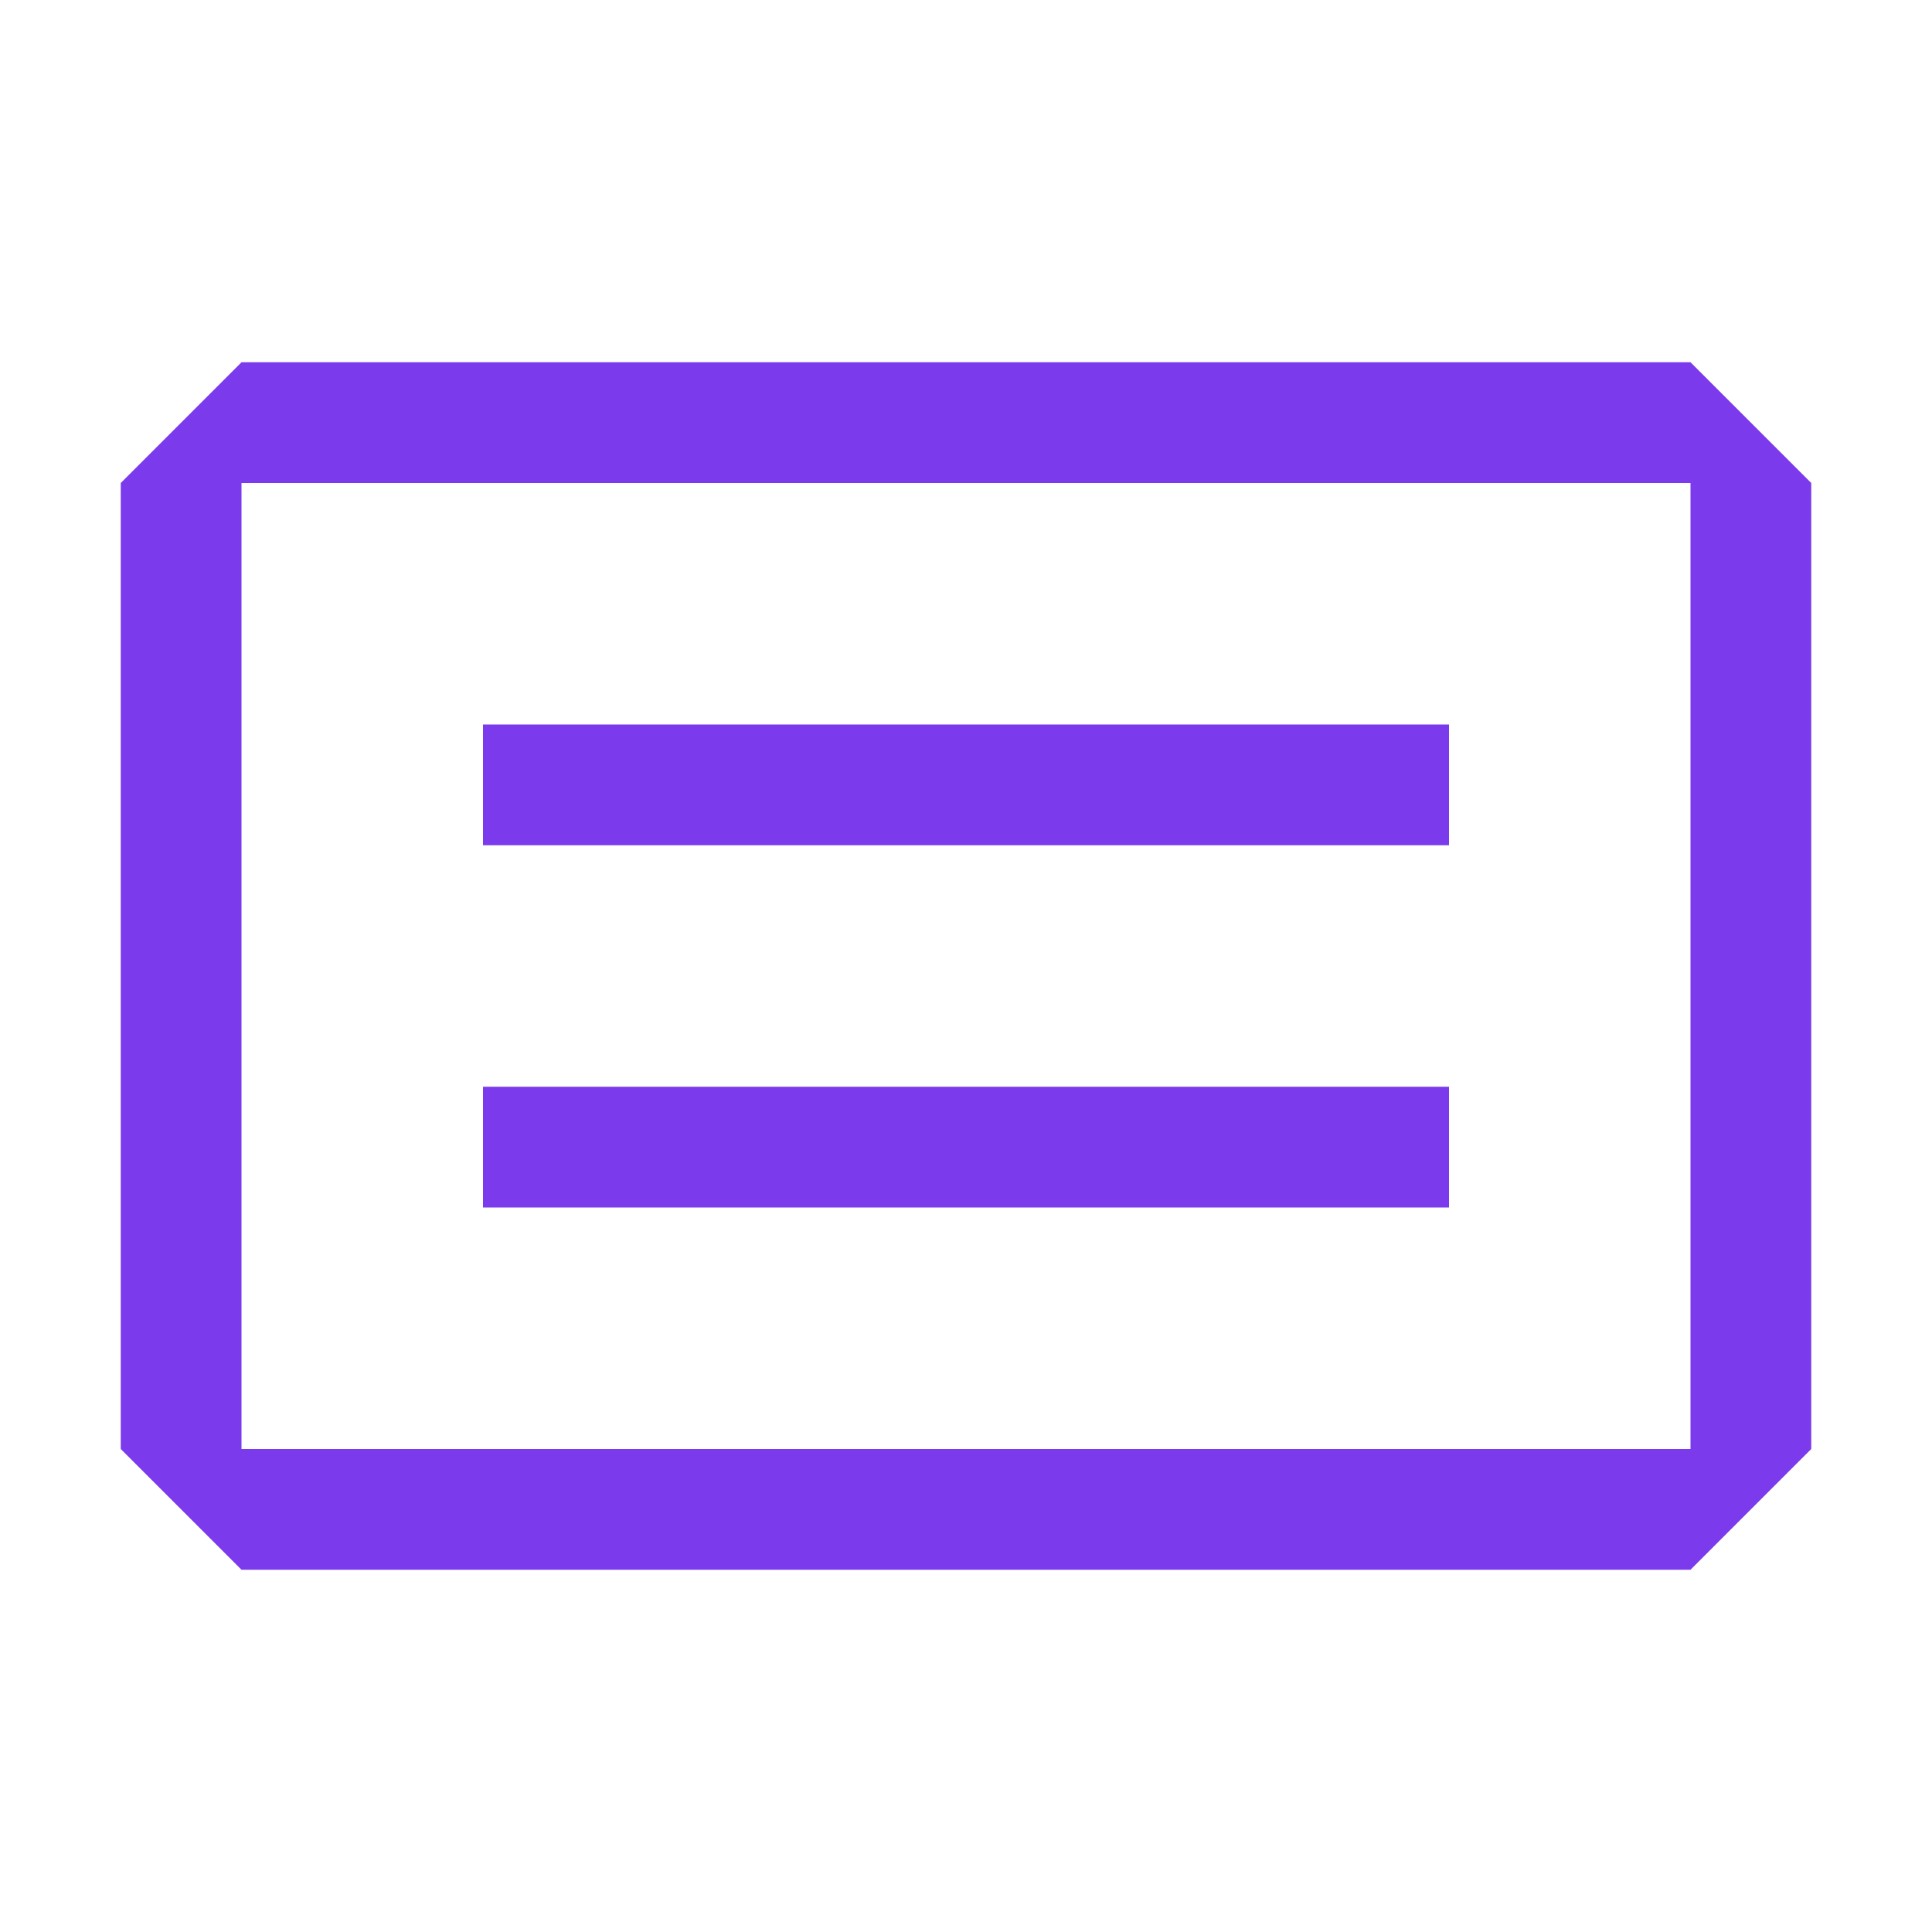
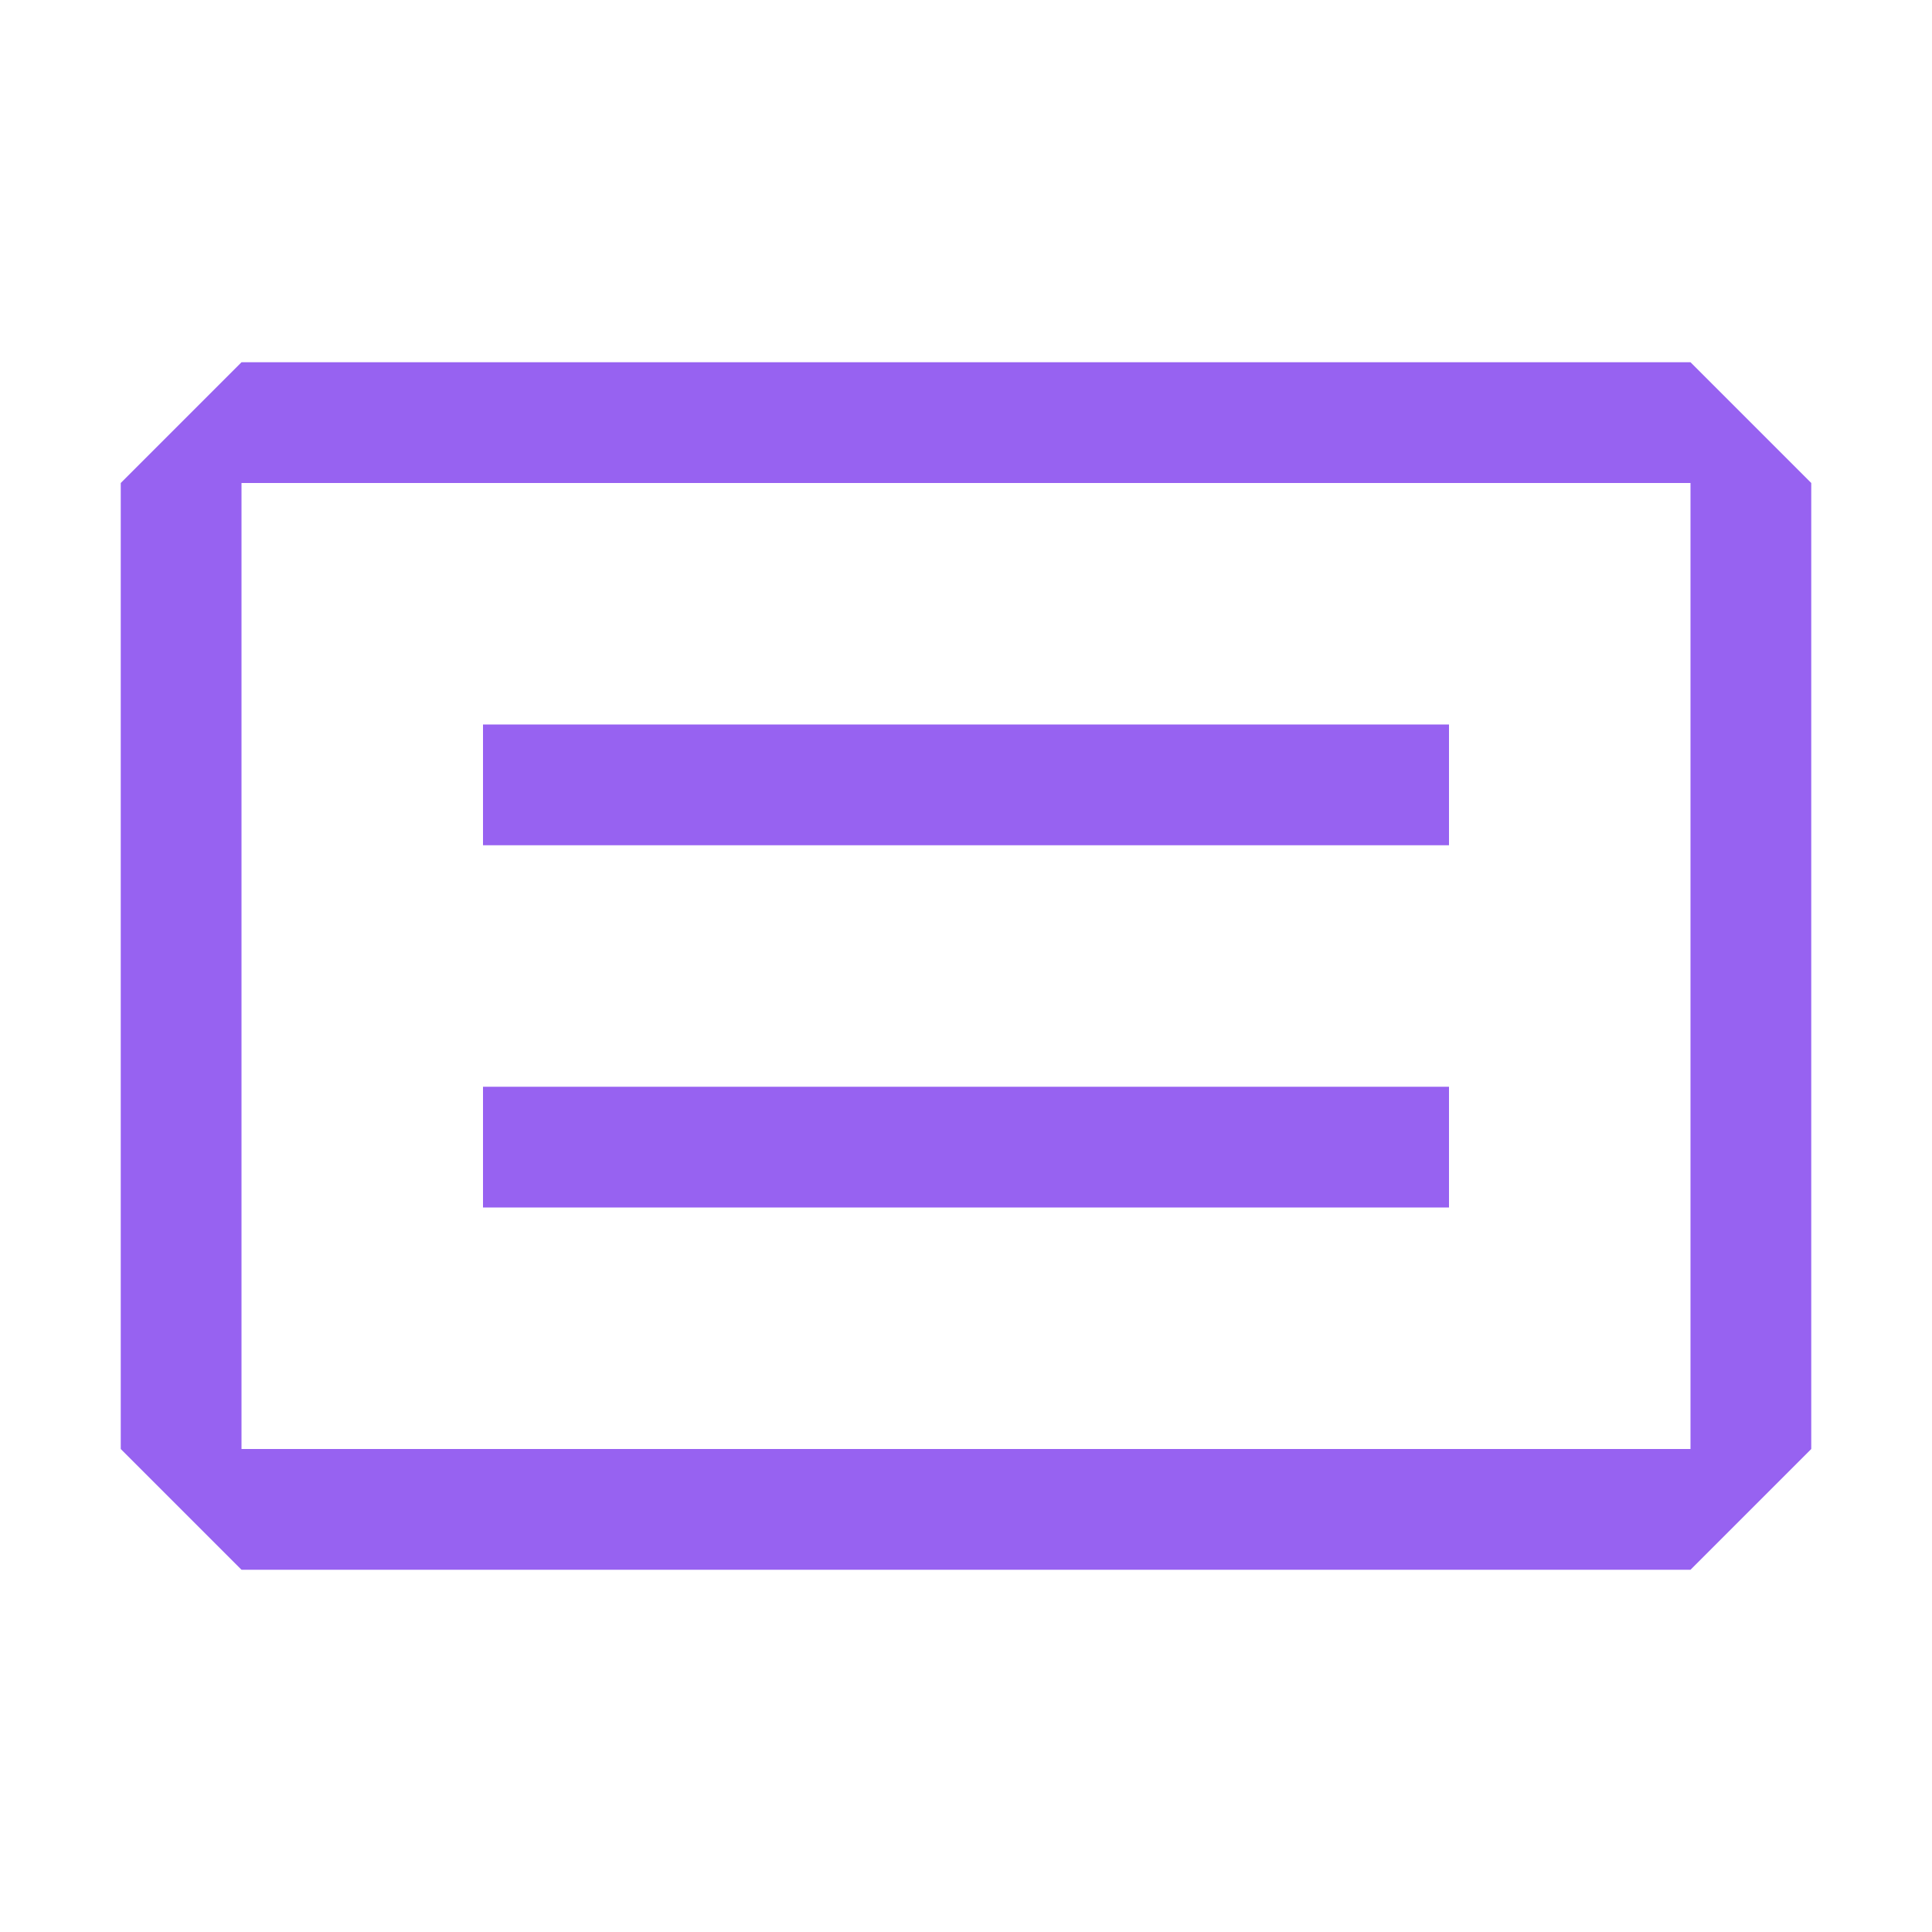
- <svg xmlns="http://www.w3.org/2000/svg" width="128" height="128" viewBox="0 0 16 16">
-   <g fill="#7c3aed" fill-rule="evenodd" clip-rule="evenodd">
-     <path d="M4 6h8v1H4zm8 3H4v1h8z" />
-     <path d="m1 4l1-1h12l1 1v8l-1 1H2l-1-1zm1 0v8h12V4z" />
+ <svg xmlns="http://www.w3.org/2000/svg" width="128" height="128" viewBox="0 0 16 16" version="1.1" id="svg2">
+   <defs id="defs2" />
+   <g fill="#7c3aed" fill-rule="evenodd" clip-rule="evenodd" id="g2" style="fill:#9762f1;fill-opacity:1">
+     <path d="M4 6h8v1H4zm8 3H4v1h8z" id="path1" style="fill:#9762f1;fill-opacity:1" />
+     <path d="m1 4l1-1h12l1 1v8l-1 1H2l-1-1zm1 0v8h12V4z" id="path2" style="fill:#9762f1;fill-opacity:1" />
  </g>
</svg>
